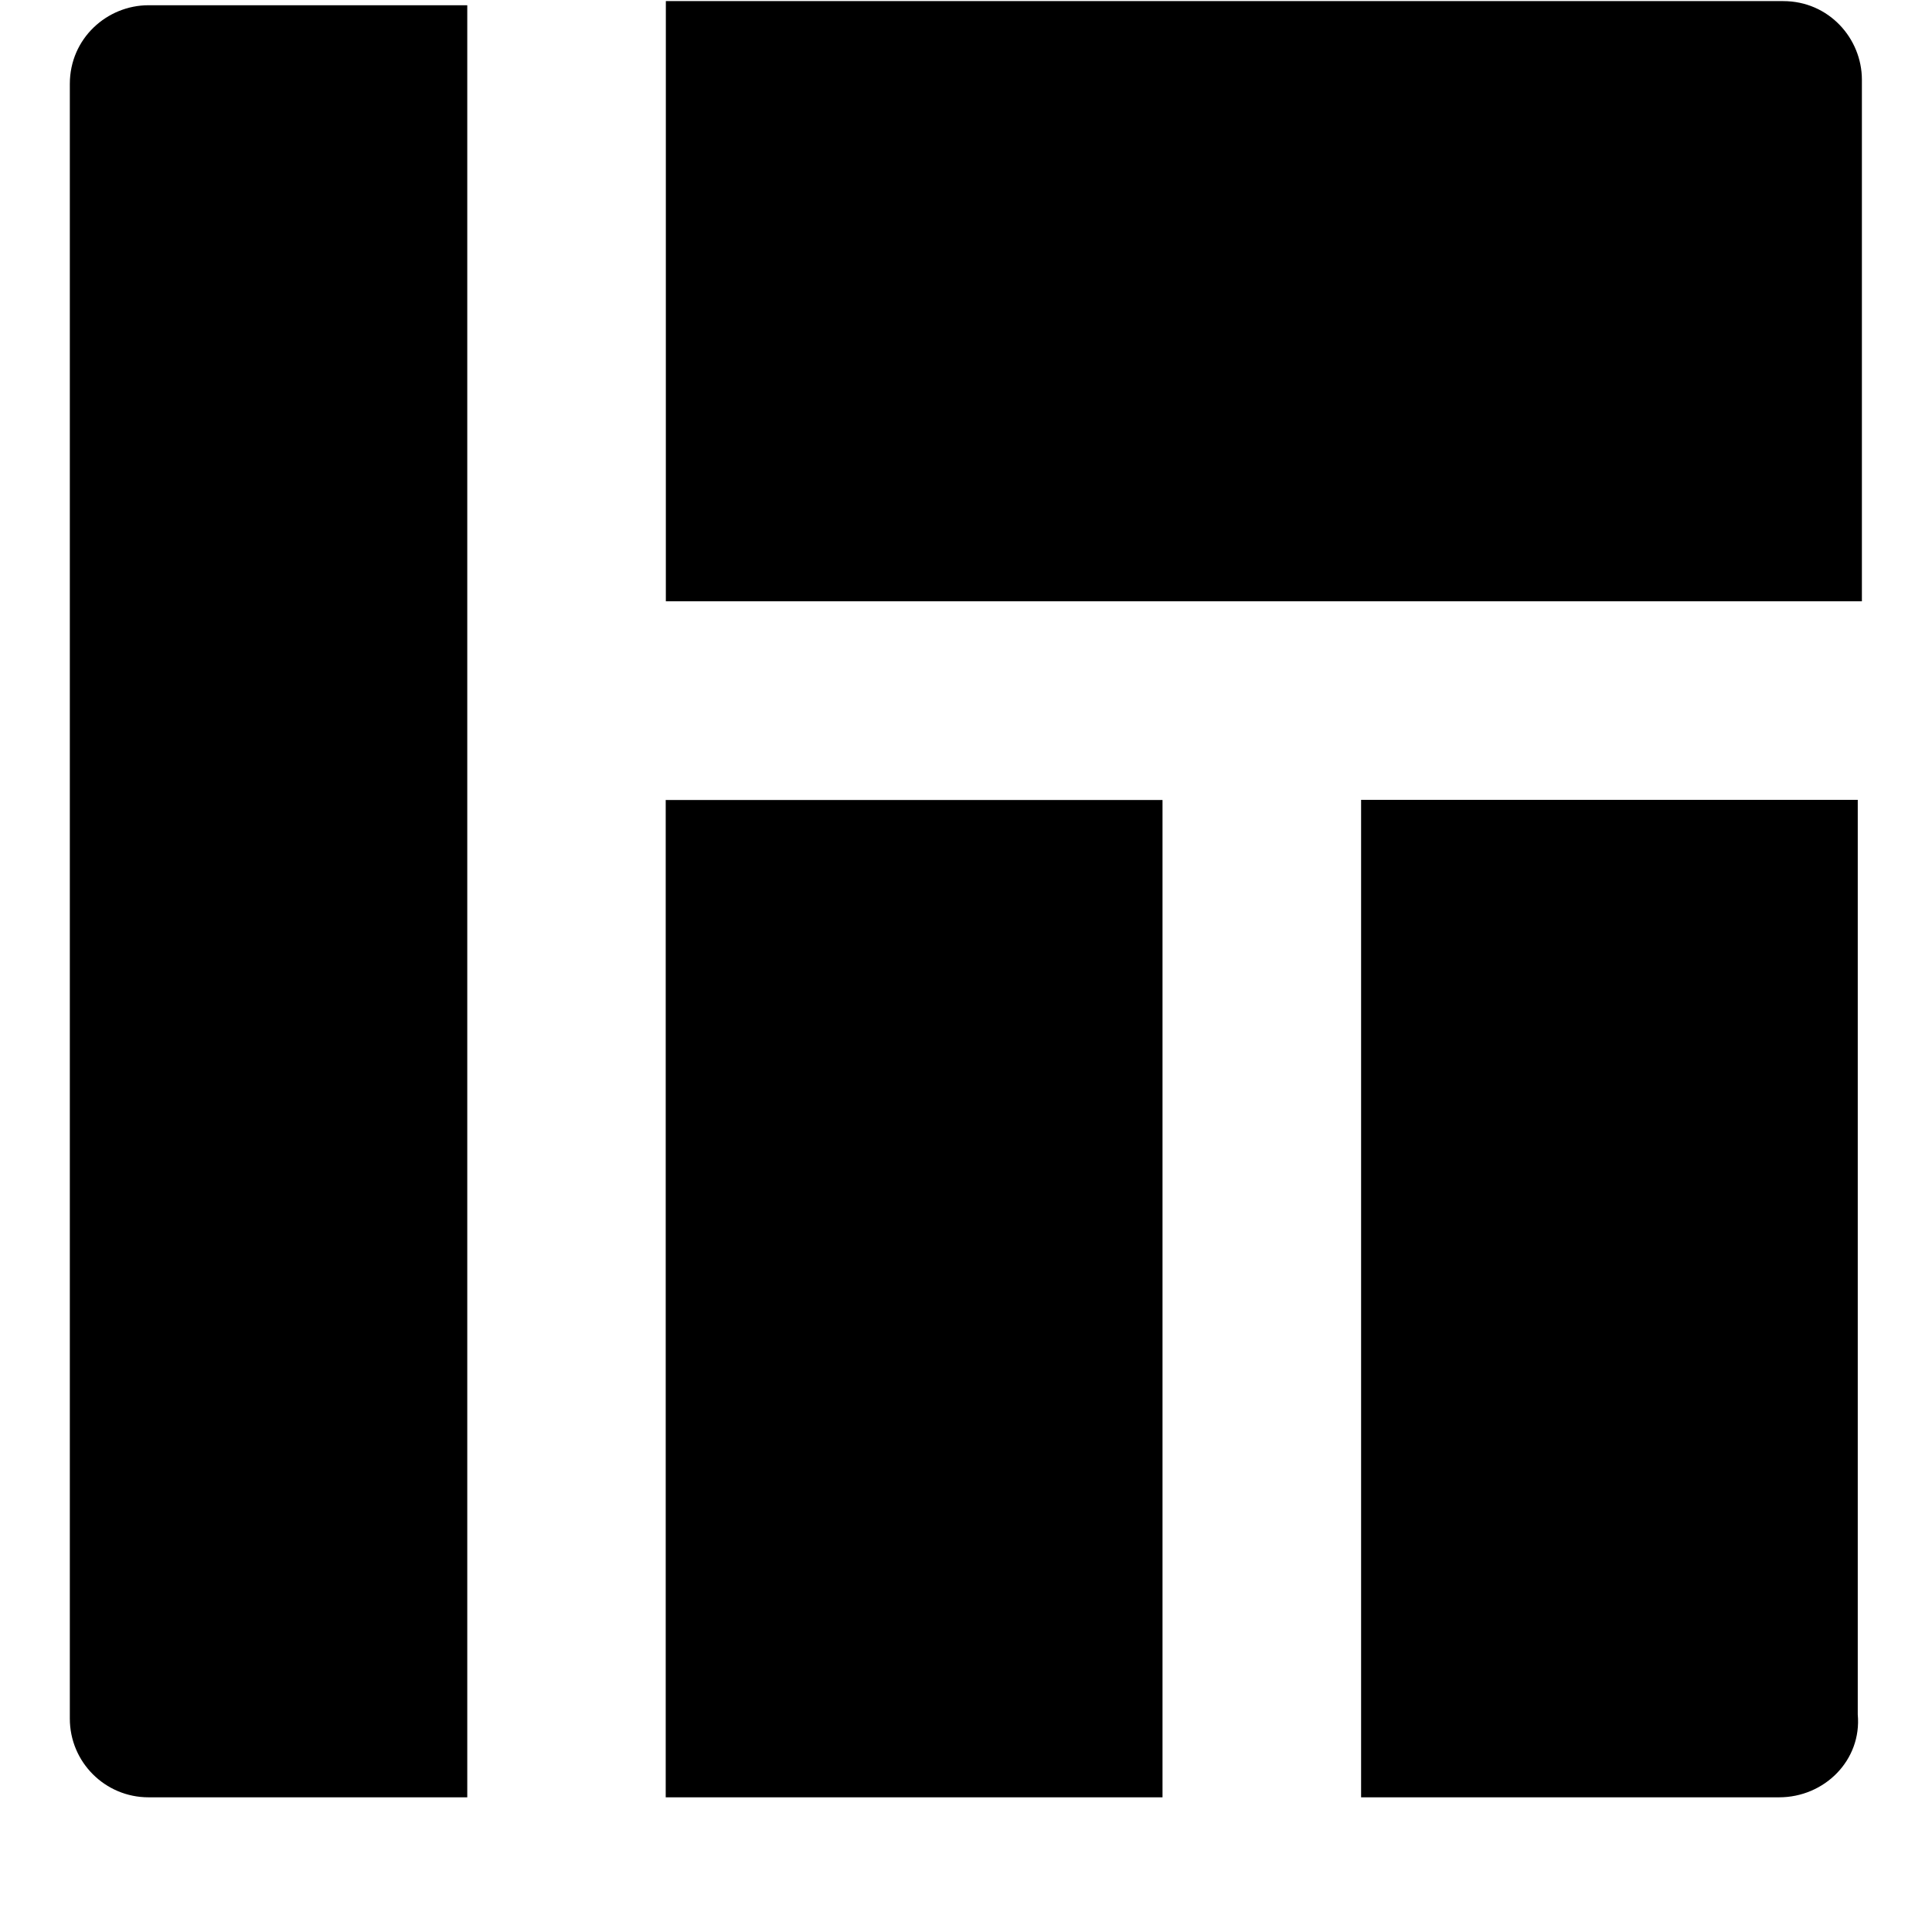
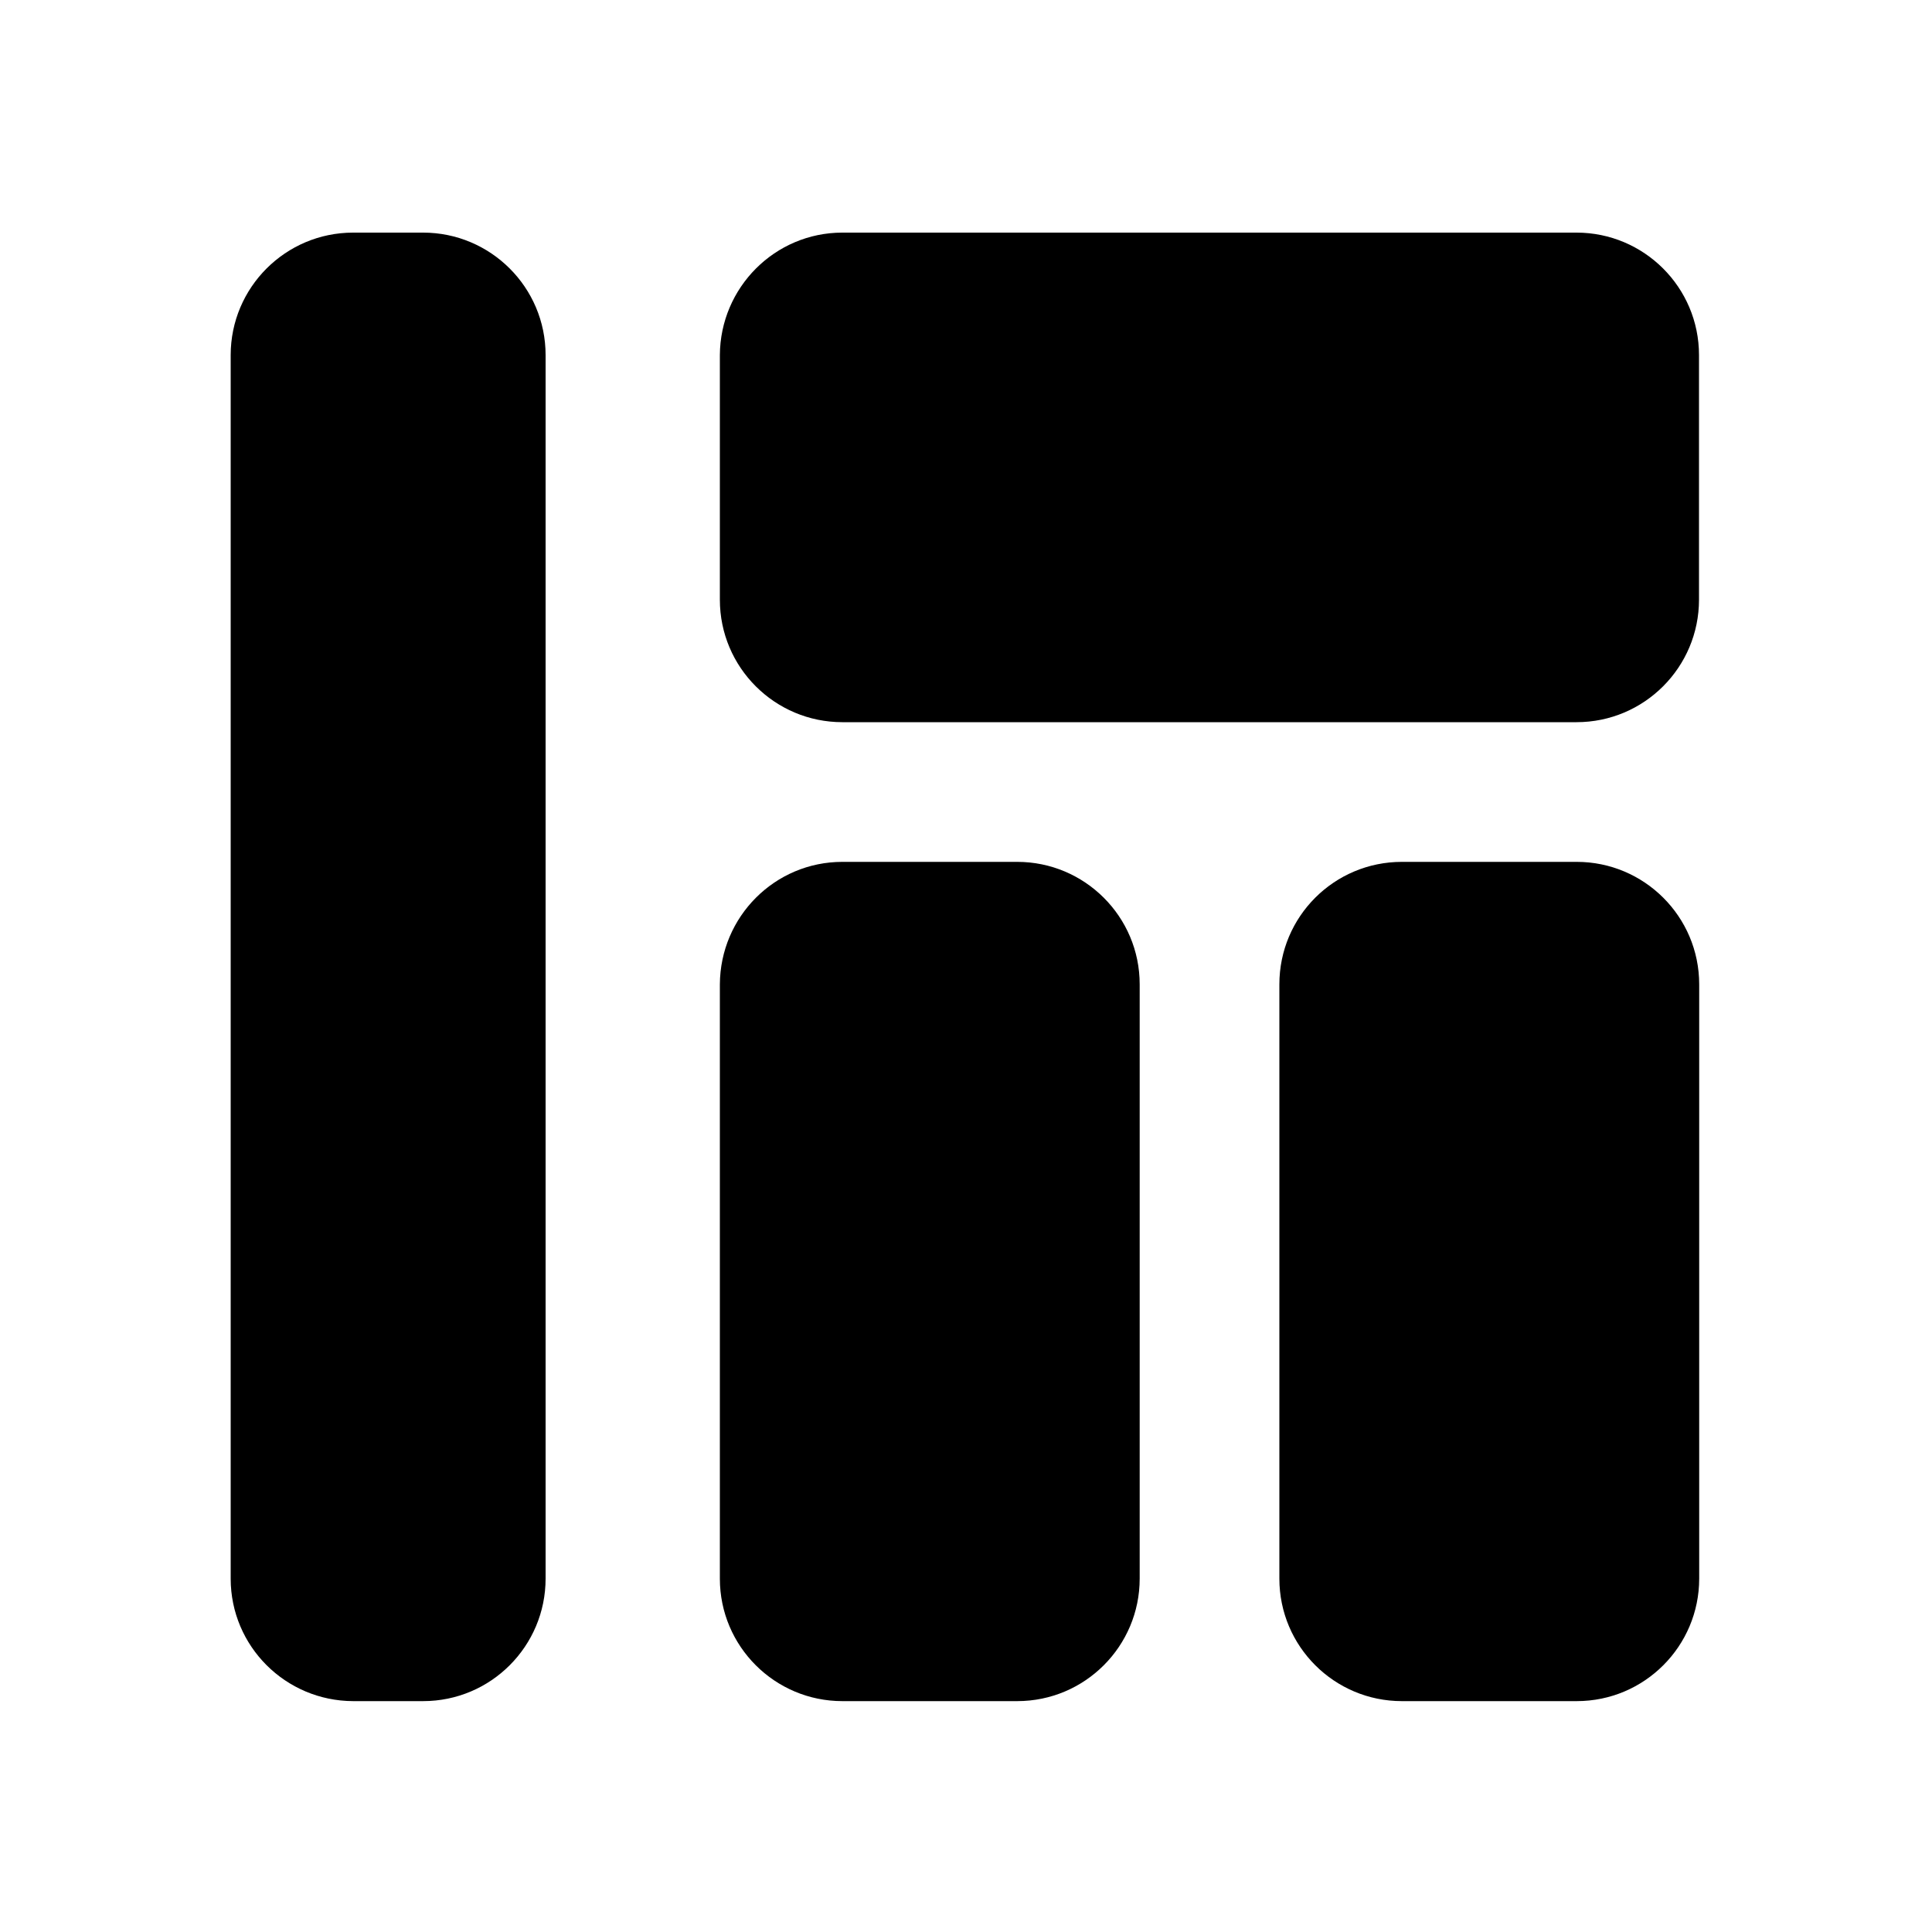
- <svg xmlns="http://www.w3.org/2000/svg" t="1591240871350" class="icon" viewBox="0 0 1024 1024" version="1.1" p-id="21460" width="200" height="200">
-   <path d="M247.589 952.613H78.702a41.691 41.691 0 0 1-41.691-41.691V44.471c0-24.137 19.749-41.691 41.691-41.691h168.96v949.833z m739.255-633.929H352.914V0.585h592.238c24.137 0 41.691 19.749 41.691 41.691v276.407z m-633.929 105.326h263.241v528.603h-263.314V423.936z m590.043 528.603H721.408V423.936h263.241v484.791c2.194 24.137-17.554 43.886-41.691 43.886z" p-id="21461" />
+ <svg xmlns="http://www.w3.org/2000/svg" t="1613960241286" class="icon" viewBox="0 0 1024 1024" version="1.1" p-id="15264" width="200" height="200">
+   <defs>
+     <style type="text/css" />
+   </defs>
+   <path d="M743.014 456.806h92.672c35.738 0 64.922 28.979 64.922 64.922v314.982c0 35.738-28.979 64.922-64.922 64.922h-92.672c-35.738 0-64.922-28.979-64.922-64.922V521.728c0-35.942 29.082-64.922 64.922-64.922z m-296.55 0h92.672c35.738 0 64.922 28.979 64.922 64.922v314.982c0 35.738-28.979 64.922-64.922 64.922H446.464c-35.738 0-64.922-28.979-64.922-64.922V521.728c0.205-35.942 29.184-64.922 64.922-64.922z m0-333.517h389.12c35.738 0 64.922 28.979 64.922 64.922v129.638c0 35.738-28.979 64.922-64.922 64.922H446.464c-35.738 0-64.922-28.979-64.922-64.922V188.211c0.205-35.84 29.184-64.922 64.922-64.922z m-259.277 0H224.256c35.738 0 64.922 28.979 64.922 64.922v648.499c0 35.738-28.979 64.922-64.922 64.922h-37.069c-35.84-0.102-64.922-29.082-64.922-64.922V188.211c0-35.84 29.082-64.922 64.922-64.922z m0 0" p-id="15265" />
</svg>
